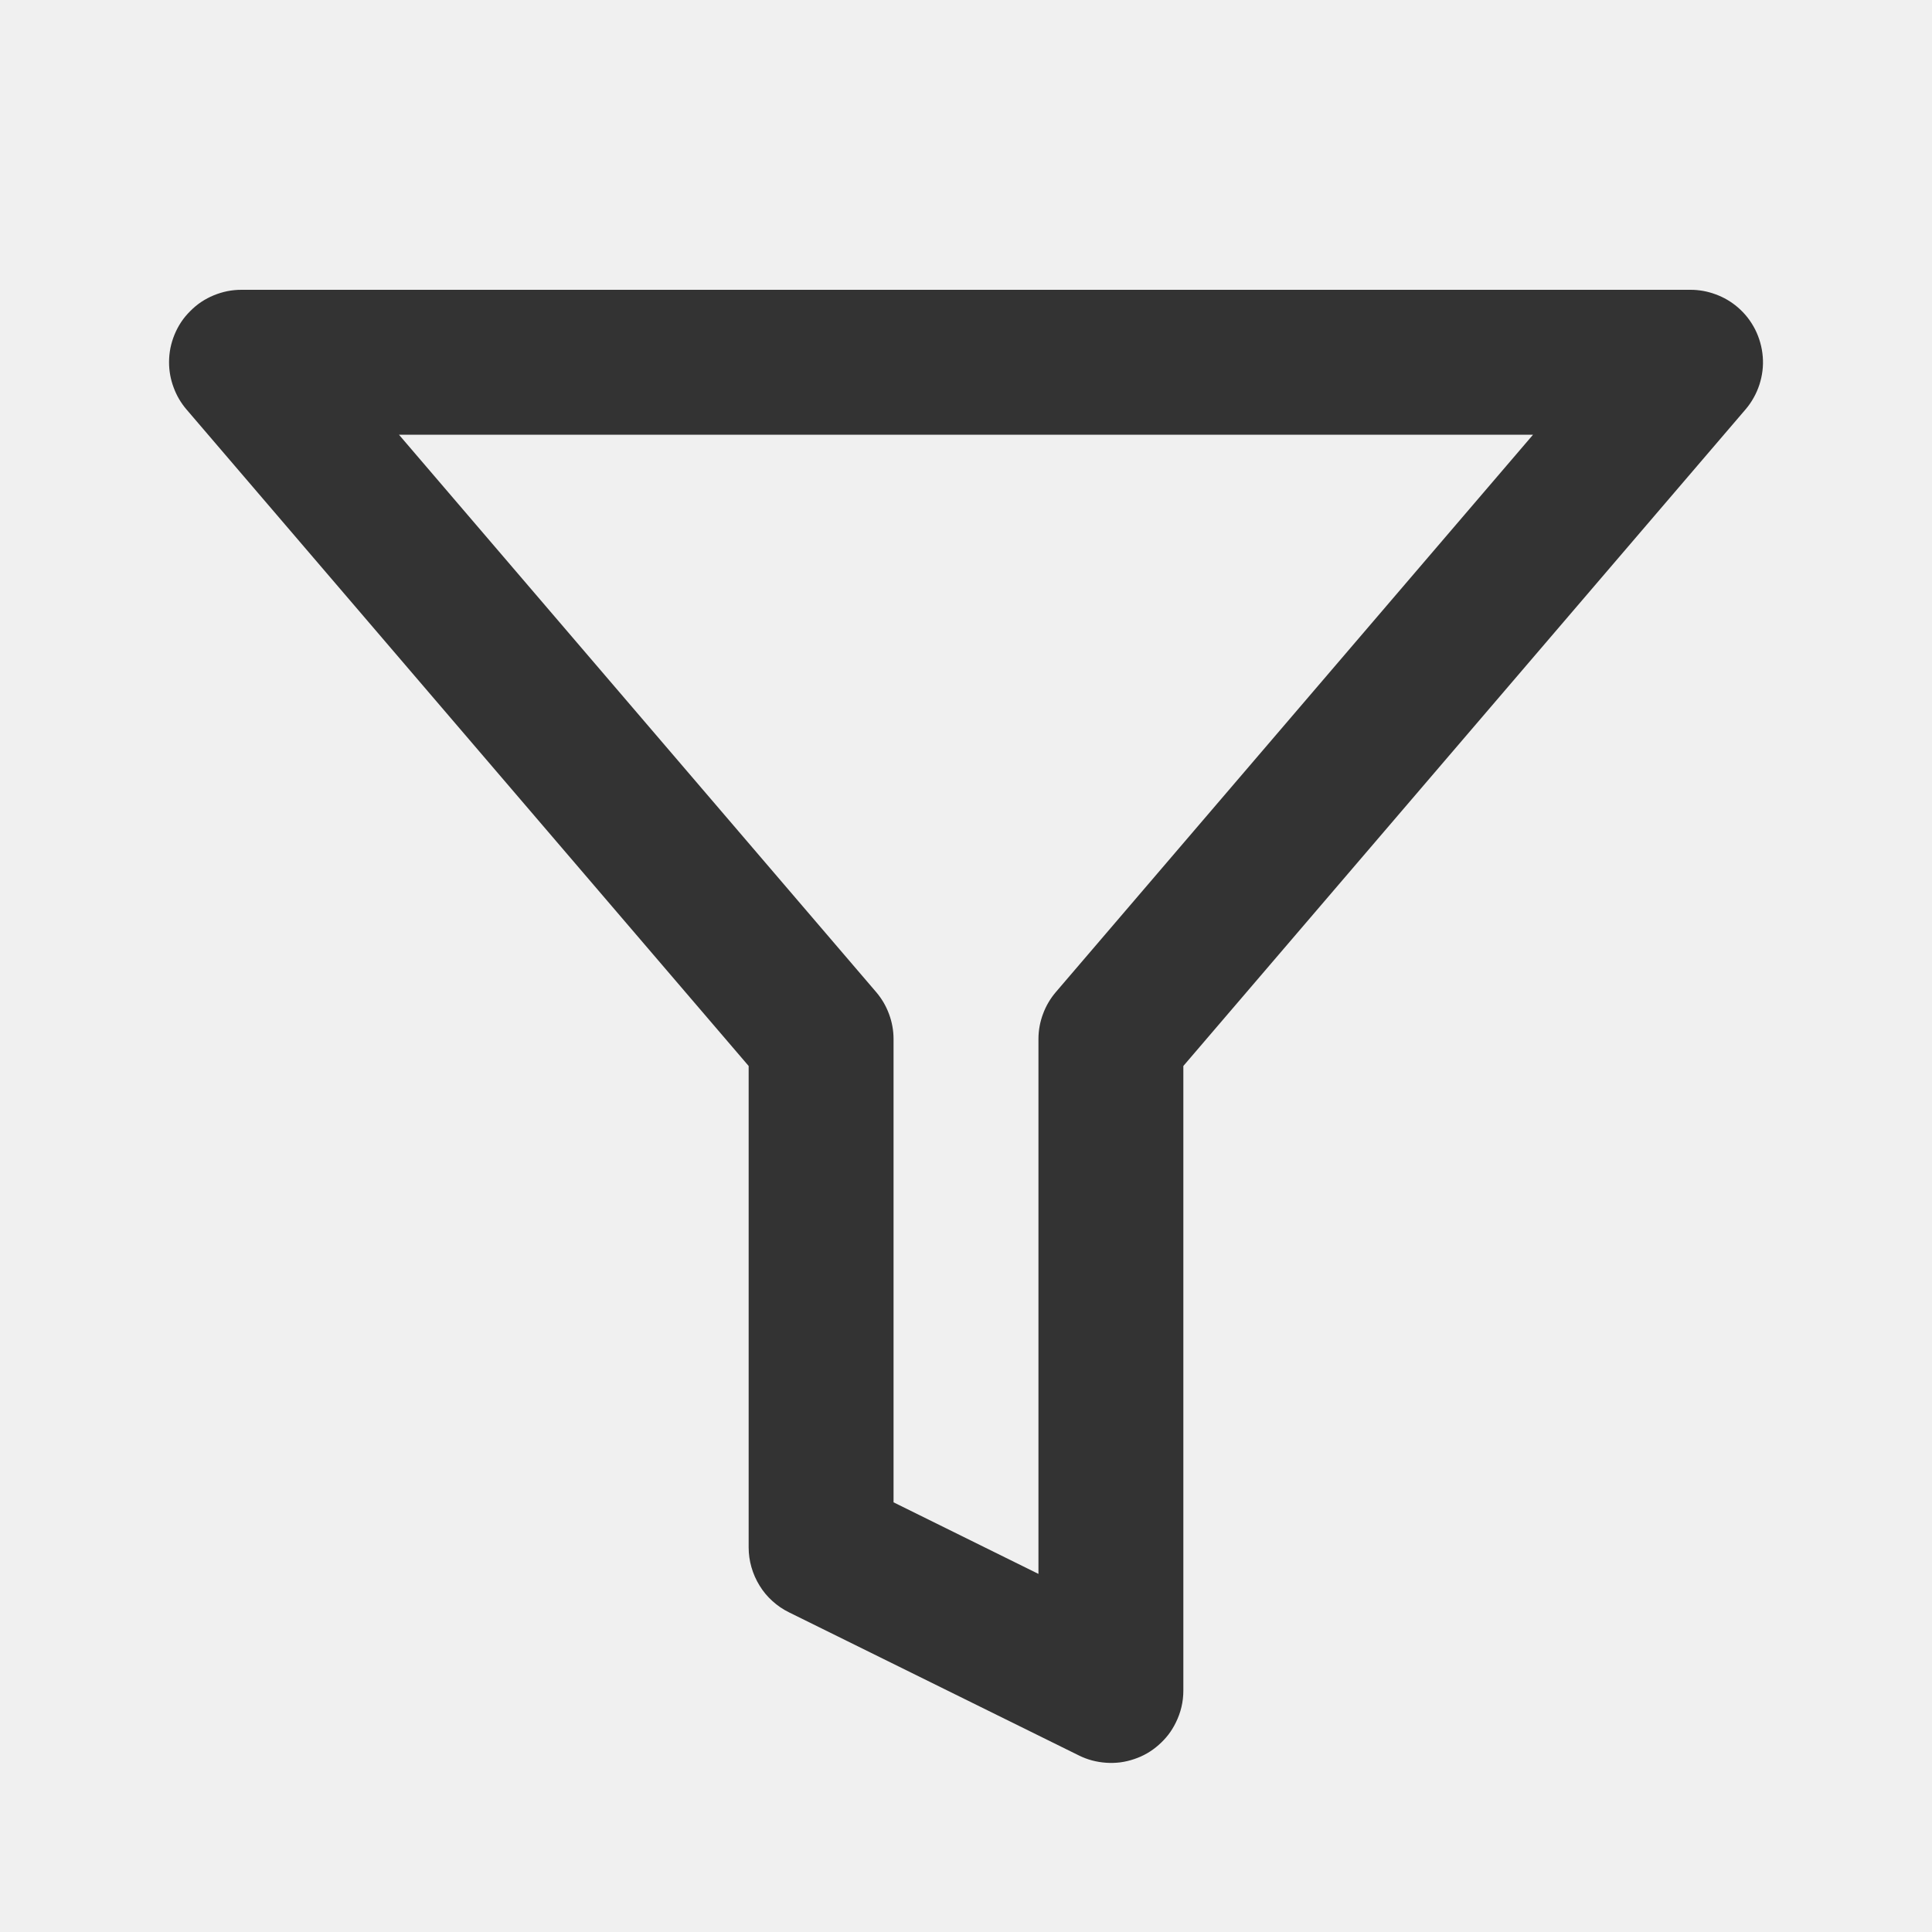
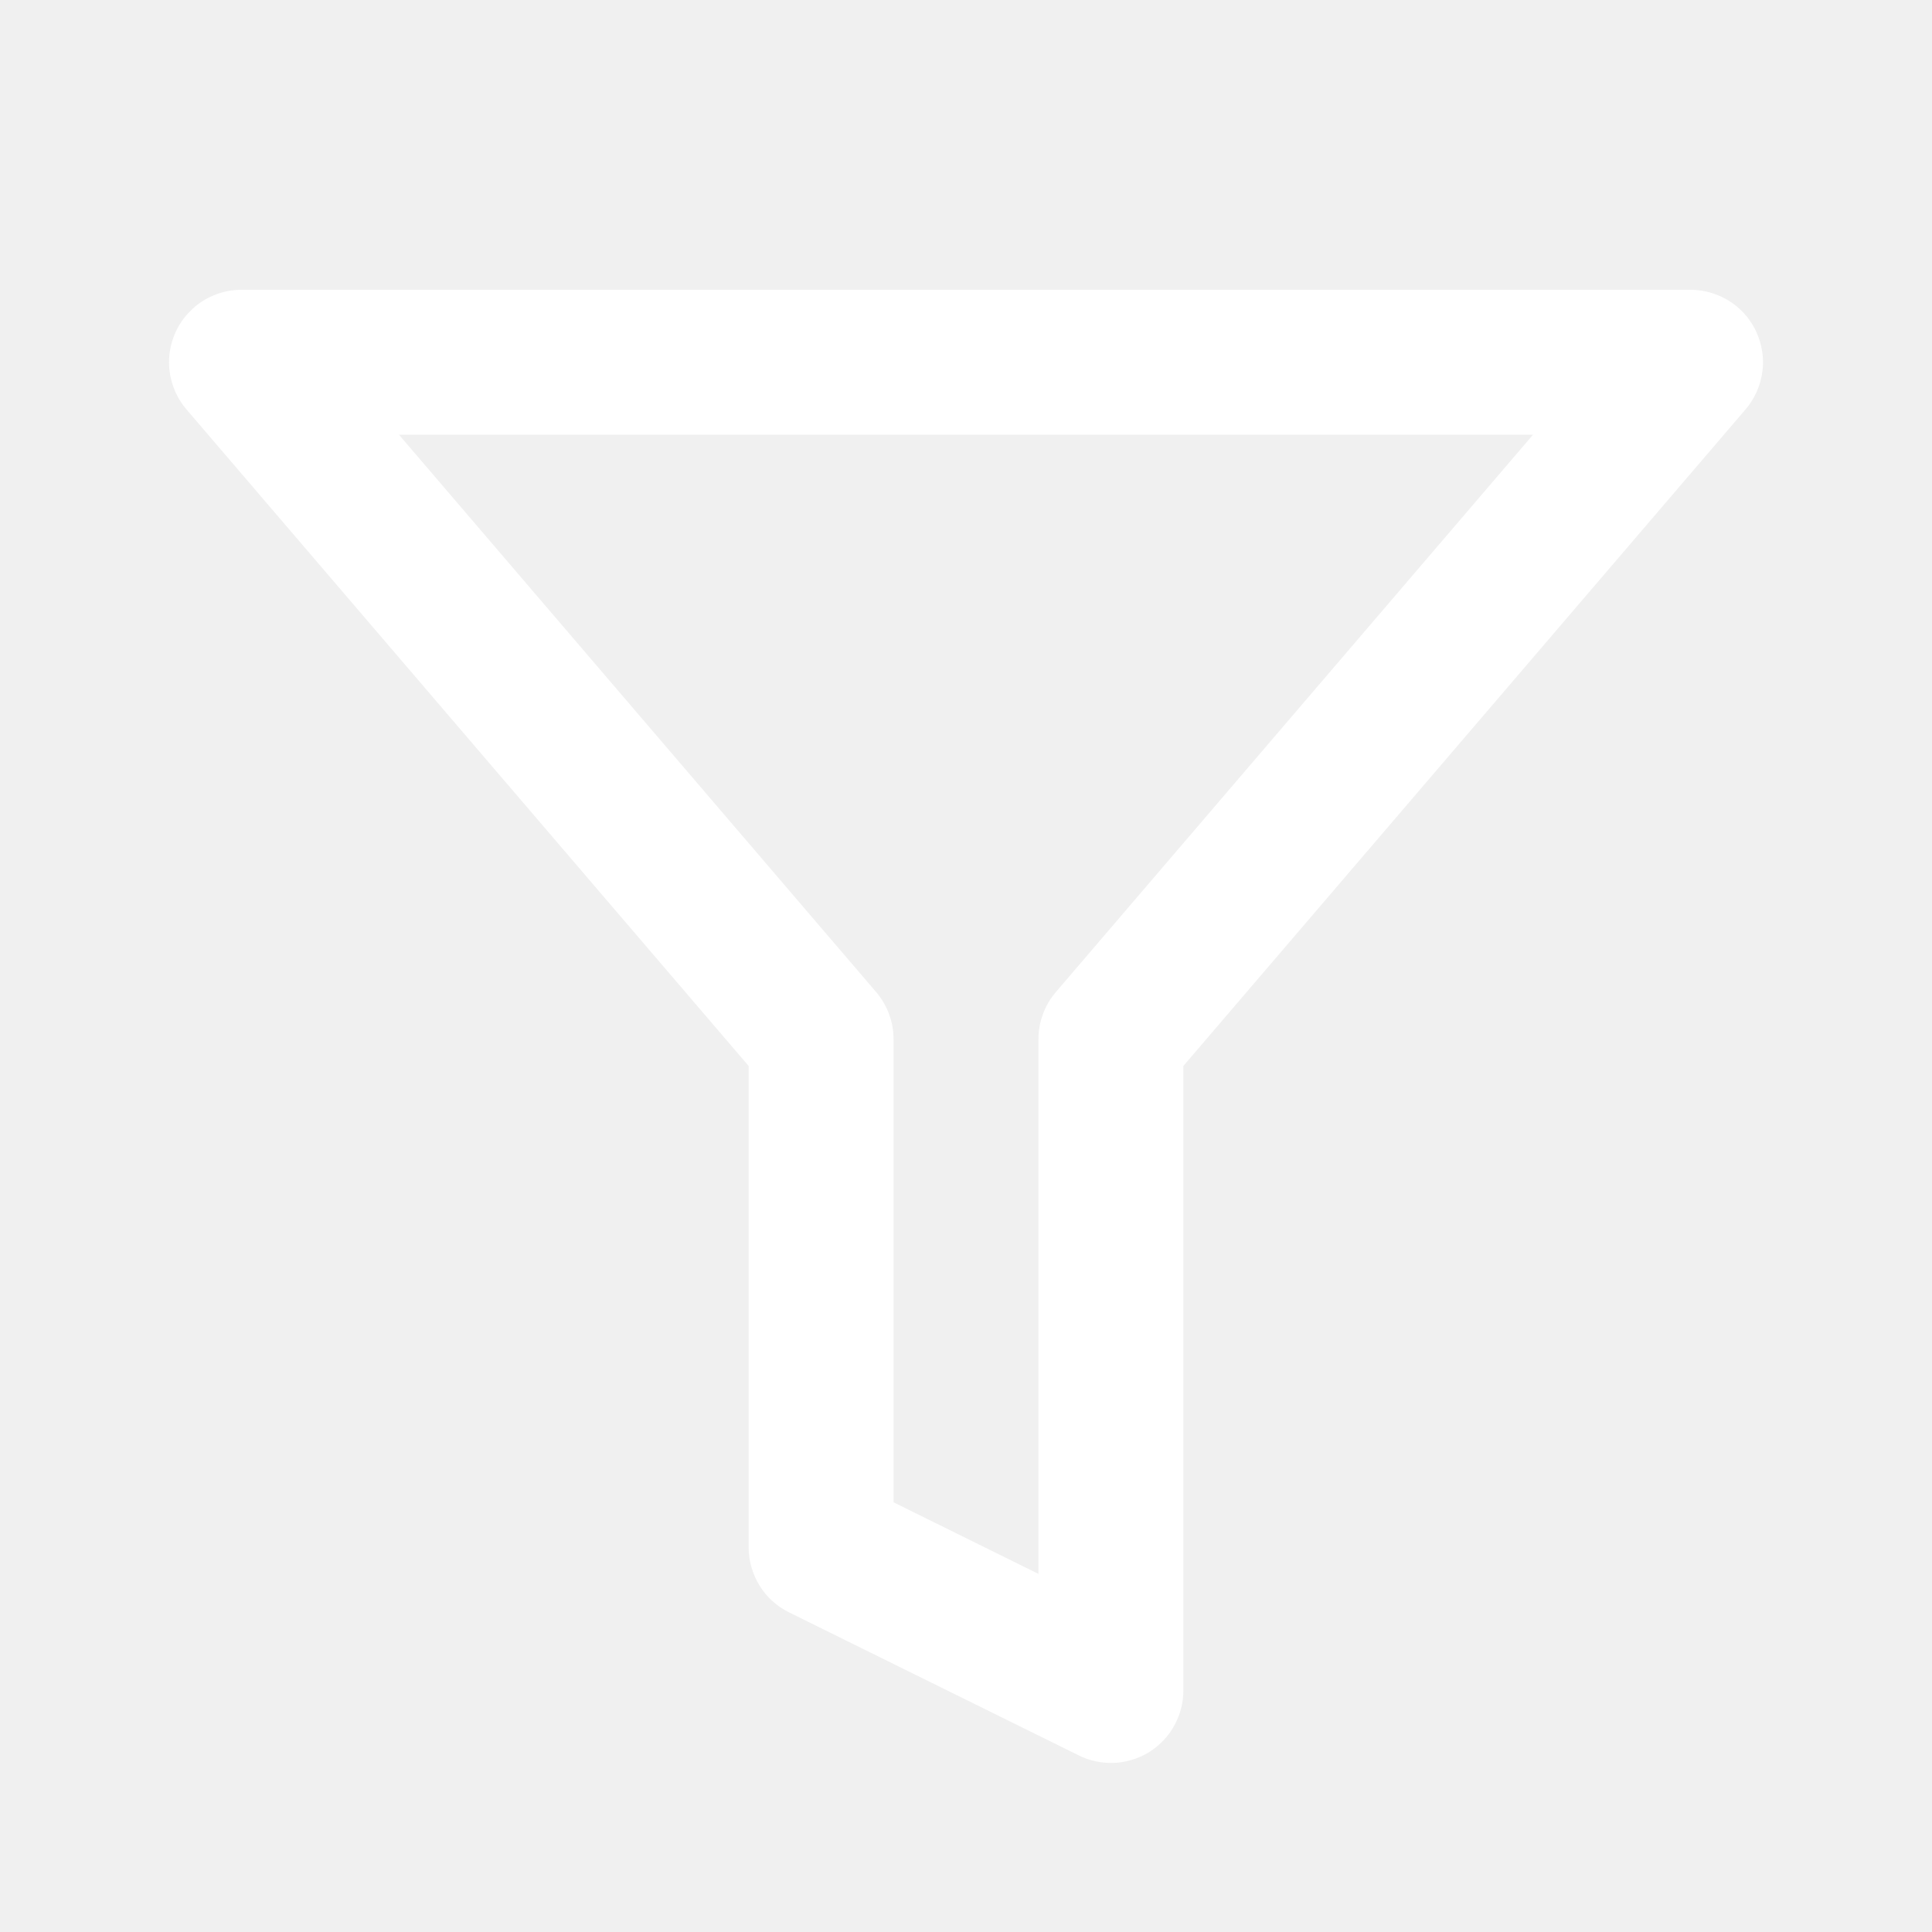
<svg xmlns="http://www.w3.org/2000/svg" fill="none" version="1.1" width="20" height="20" viewBox="0 0 20 20">
  <defs>
    <clipPath id="master_svg0_728_08795">
      <rect x="0" y="0" width="20" height="20" rx="0" />
    </clipPath>
  </defs>
  <g clip-path="url(#master_svg0_728_08795)">
    <g>
-       <path d="M17.988,3.18Q17.886,3.093,17.76,3.047Q17.634,3,17.5,3L2.5,3Q2.426,3,2.354,3.014Q2.281,3.029,2.213,3.057Q2.145,3.085,2.083,3.126Q2.022,3.167,1.97,3.22Q1.917,3.272,1.876,3.333Q1.835,3.395,1.807,3.463Q1.779,3.531,1.764,3.604Q1.75,3.676,1.75,3.75Q1.75,3.884,1.797,4.01Q1.843,4.136,1.93,4.238L7.75,11.035L7.75,16.018Q7.75,16.123,7.779,16.224Q7.808,16.325,7.863,16.414Q7.918,16.504,7.996,16.574Q8.074,16.645,8.168,16.691L11.168,18.172Q11.234,18.205,11.305,18.224Q11.377,18.243,11.451,18.248Q11.524,18.253,11.597,18.244Q11.671,18.234,11.741,18.21Q11.811,18.187,11.875,18.15Q11.939,18.113,11.994,18.064Q12.05,18.015,12.095,17.957Q12.14,17.898,12.172,17.832Q12.25,17.675,12.25,17.5L12.25,11.035L18.07,4.238Q18.118,4.182,18.154,4.117Q18.19,4.053,18.213,3.983Q18.236,3.912,18.245,3.839Q18.254,3.766,18.248,3.692Q18.242,3.618,18.222,3.547Q18.202,3.476,18.169,3.41Q18.135,3.344,18.09,3.286Q18.044,3.228,17.988,3.18ZM15.87,4.5L4.13,4.5L9.07,10.27Q9.157,10.372,9.203,10.497Q9.25,10.623,9.25,10.757L9.25,15.552L10.75,16.293L10.75,10.757Q10.75,10.623,10.797,10.497Q10.843,10.372,10.93,10.27L15.87,4.5Z" fill-rule="evenodd" fill="#333333" fill-opacity="1" />
+       <path d="M17.988,3.18Q17.886,3.093,17.76,3.047Q17.634,3,17.5,3L2.5,3Q2.426,3,2.354,3.014Q2.281,3.029,2.213,3.057Q2.145,3.085,2.083,3.126Q2.022,3.167,1.97,3.22Q1.917,3.272,1.876,3.333Q1.835,3.395,1.807,3.463Q1.779,3.531,1.764,3.604Q1.75,3.676,1.75,3.75Q1.75,3.884,1.797,4.01Q1.843,4.136,1.93,4.238L7.75,11.035L7.75,16.018Q7.75,16.123,7.779,16.224Q7.808,16.325,7.863,16.414Q7.918,16.504,7.996,16.574Q8.074,16.645,8.168,16.691L11.168,18.172Q11.234,18.205,11.305,18.224Q11.377,18.243,11.451,18.248Q11.524,18.253,11.597,18.244Q11.671,18.234,11.741,18.21Q11.811,18.187,11.875,18.15Q11.939,18.113,11.994,18.064Q12.05,18.015,12.095,17.957Q12.14,17.898,12.172,17.832Q12.25,17.675,12.25,17.5L12.25,11.035L18.07,4.238Q18.118,4.182,18.154,4.117Q18.19,4.053,18.213,3.983Q18.236,3.912,18.245,3.839Q18.254,3.766,18.248,3.692Q18.242,3.618,18.222,3.547Q18.202,3.476,18.169,3.41Q18.135,3.344,18.09,3.286Q18.044,3.228,17.988,3.18ZM15.87,4.5L4.13,4.5L9.07,10.27Q9.157,10.372,9.203,10.497Q9.25,10.623,9.25,10.757L9.25,15.552L10.75,16.293L10.75,10.757Q10.75,10.623,10.797,10.497Q10.843,10.372,10.93,10.27L15.87,4.5Z" fill-rule="evenodd" fill="#fff" fill-opacity="1" />
    </g>
  </g>
</svg>
